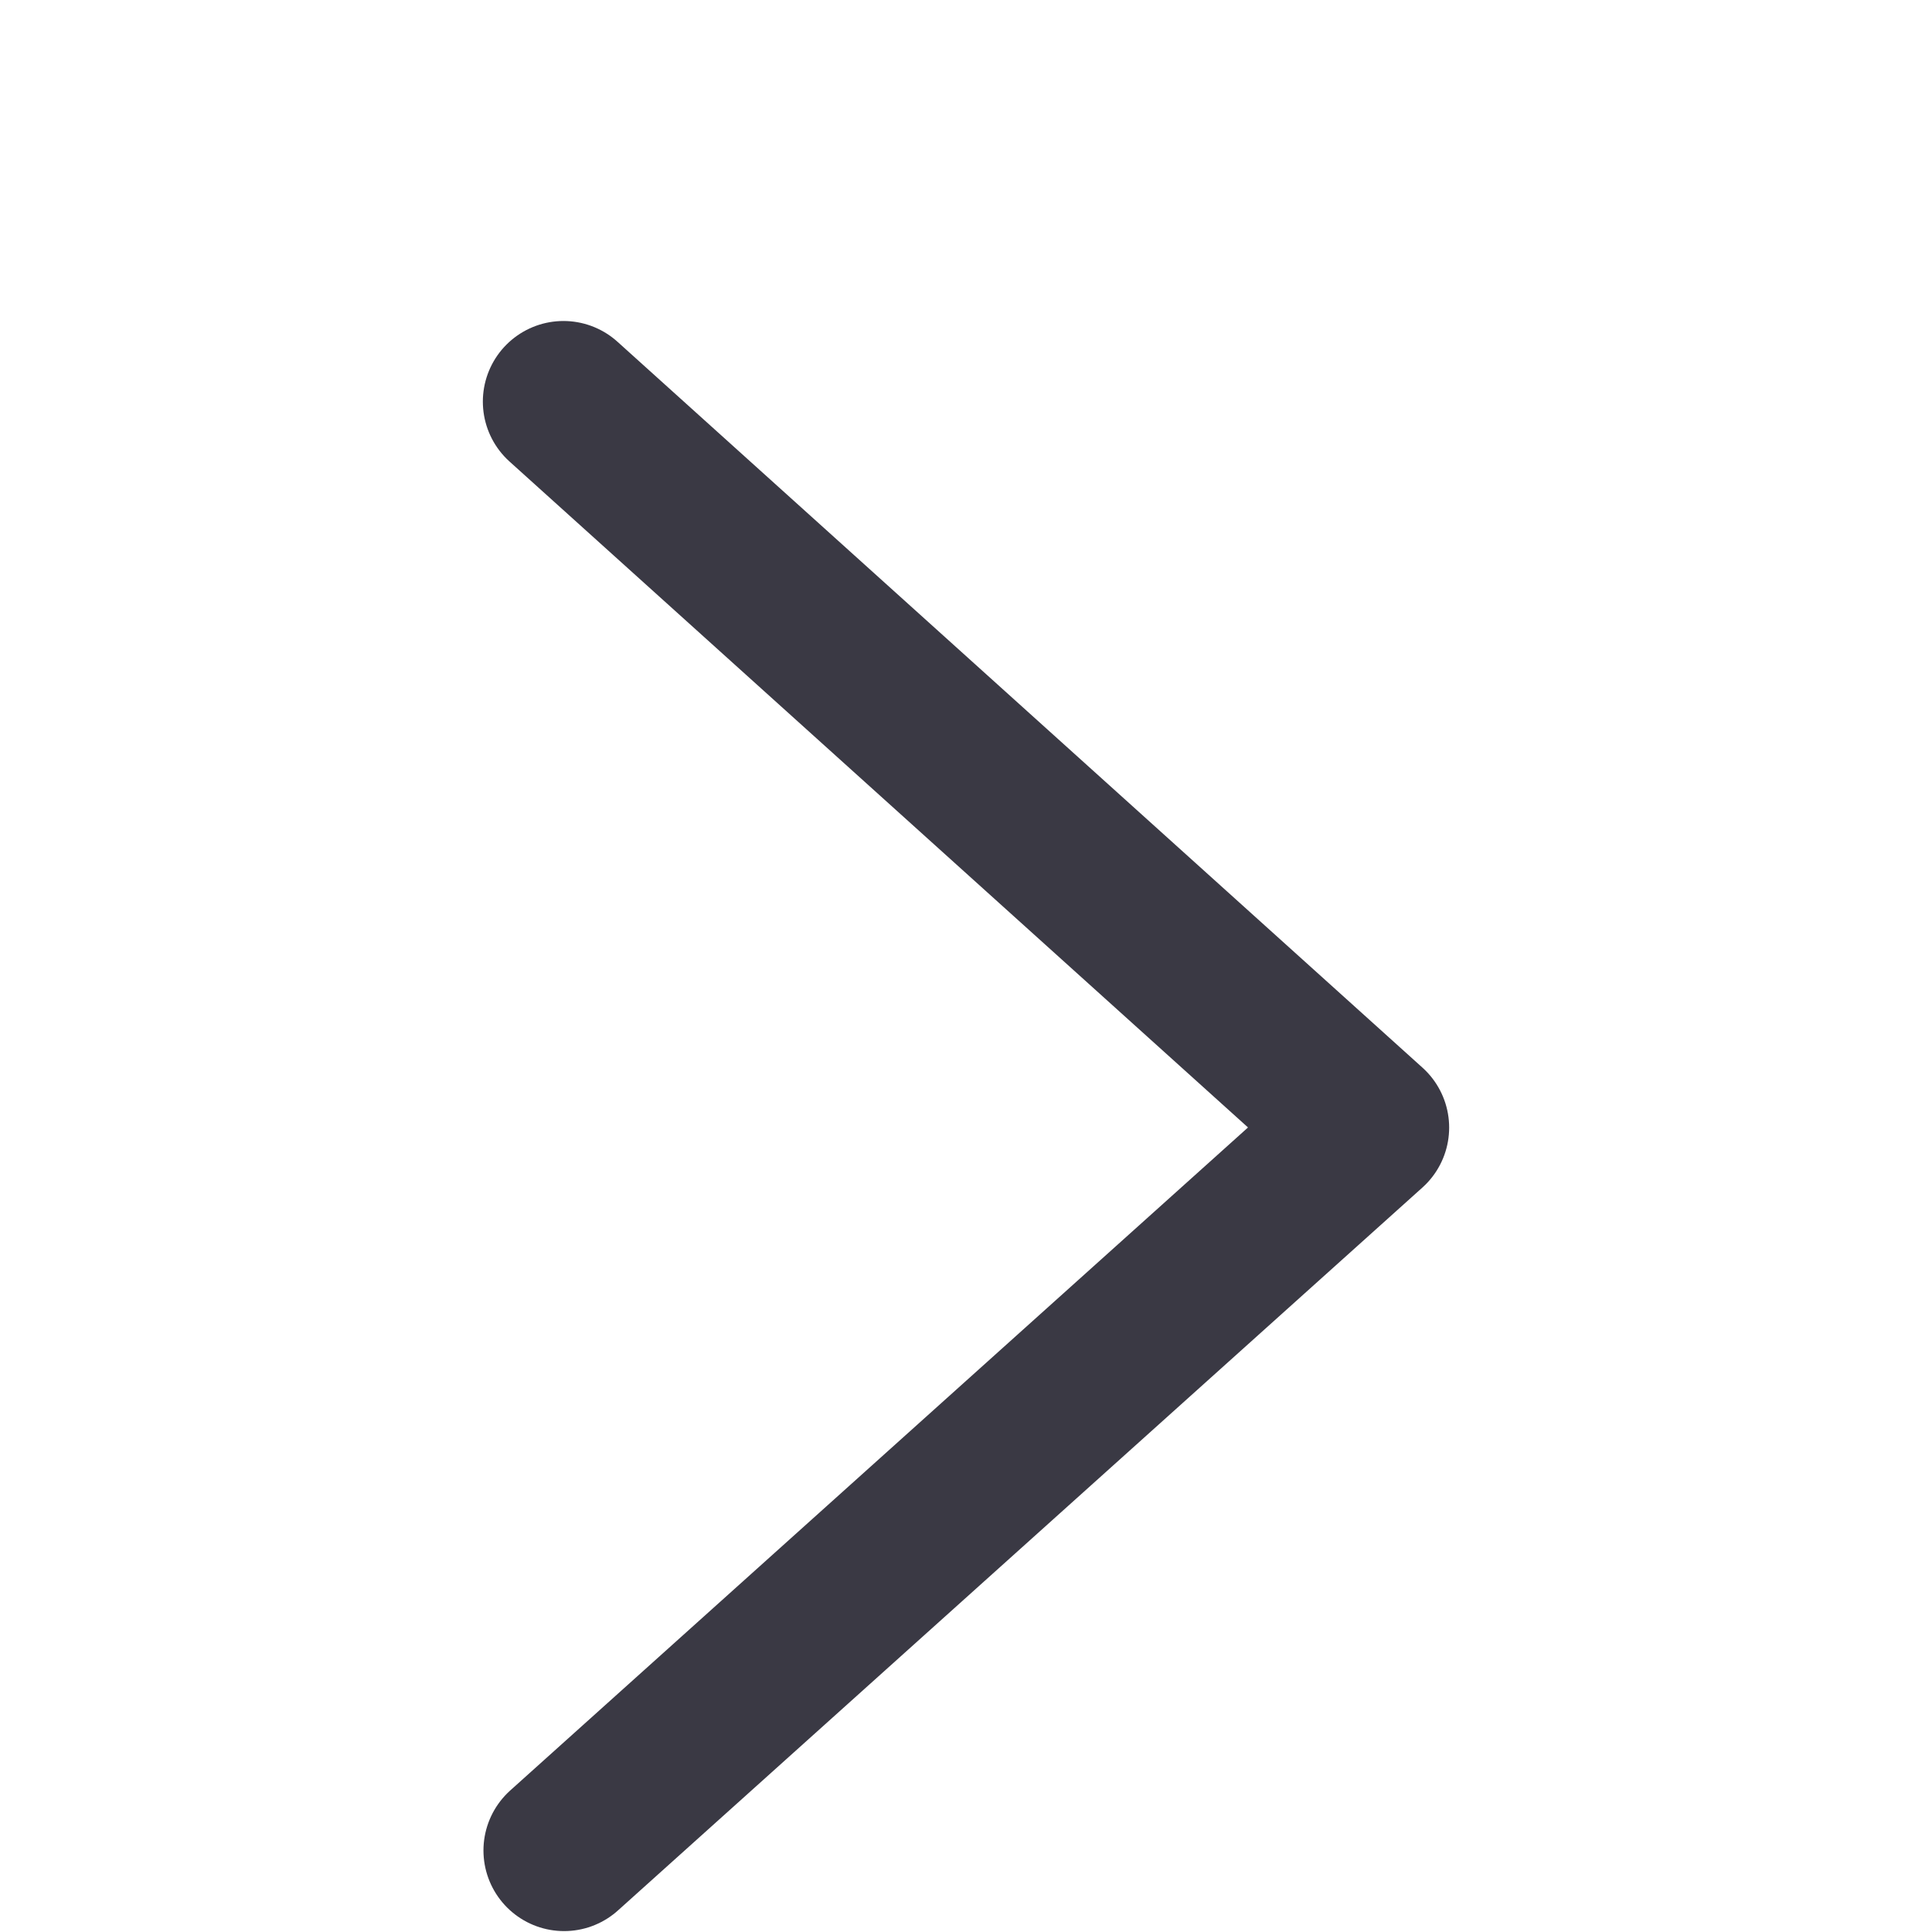
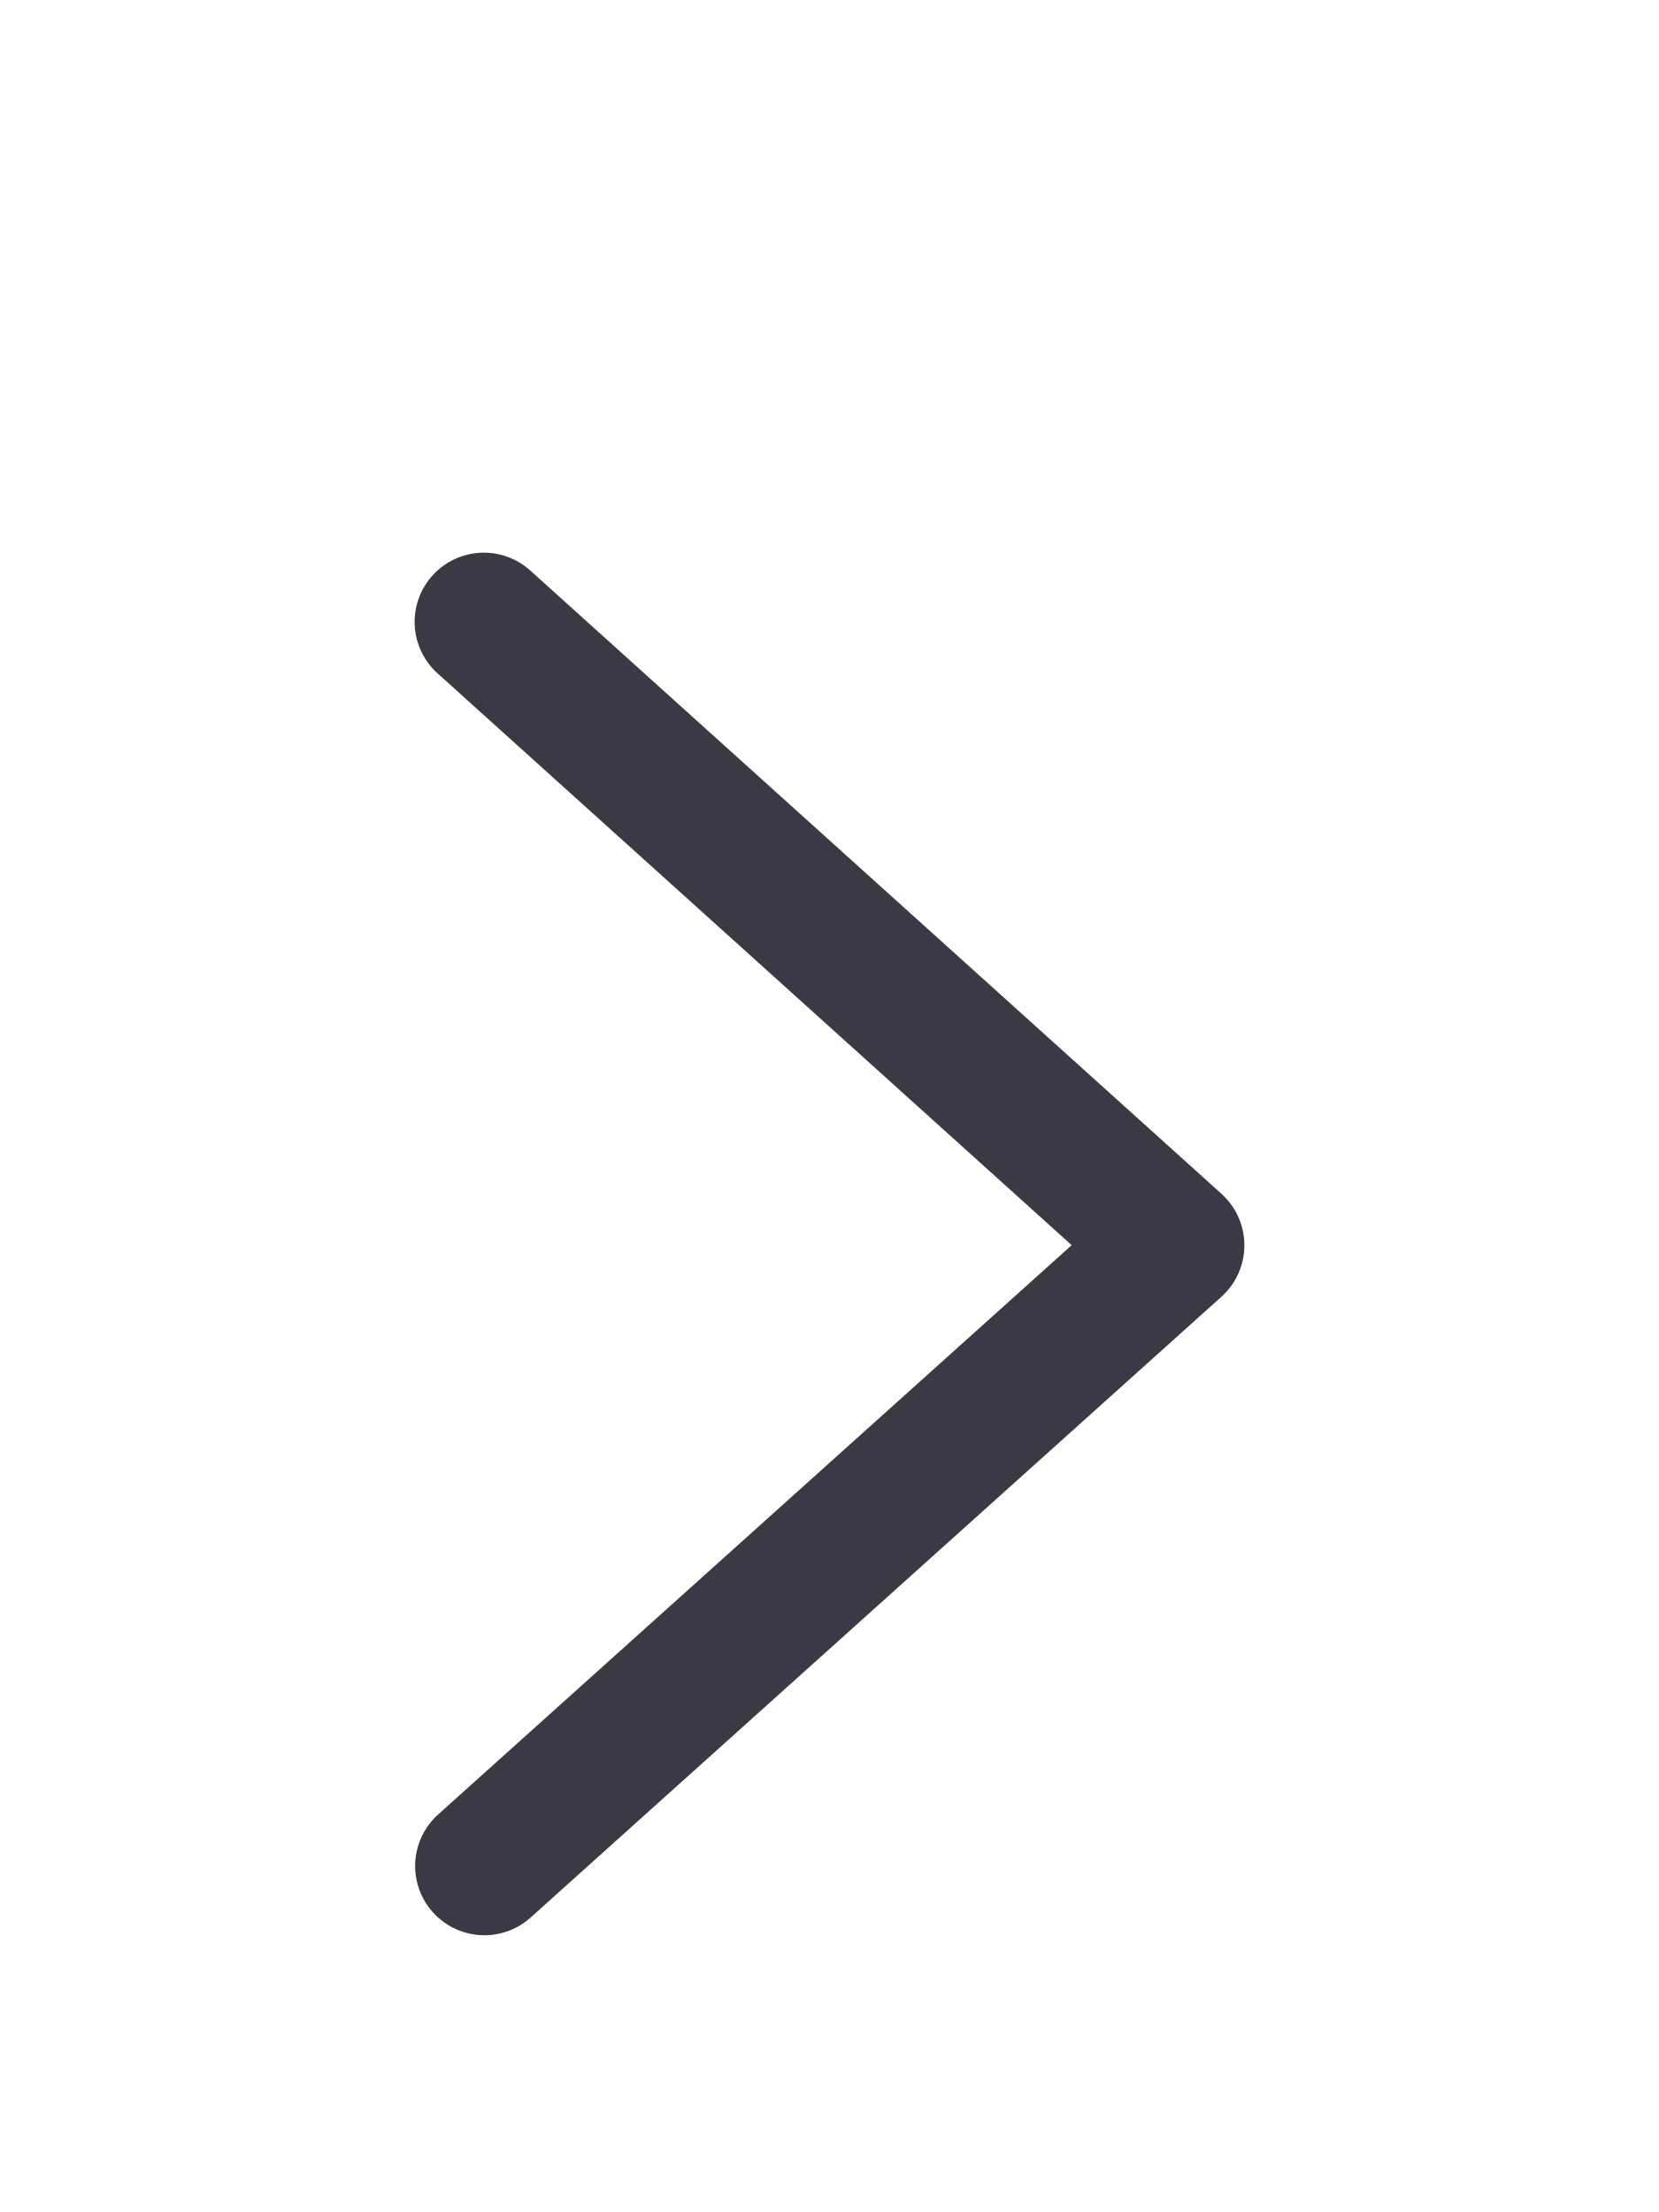
- <svg xmlns="http://www.w3.org/2000/svg" width="12" height="12" version="1.1" viewBox="0 0 3.175 3.175">
+ <svg xmlns="http://www.w3.org/2000/svg" width="12" height="16" version="1.1" viewBox="0 0 3.175 4.233">
  <g transform="translate(0 -292.77)">
-     <path d="m0.926 293.43 1.323 1.193-1.322 1.188" fill="none" stroke="#3a3944" stroke-linecap="round" stroke-linejoin="round" stroke-width=".265" />
+     <path d="m0.926 293.96 1.323 1.193-1.322 1.188" fill="none" stroke="#3a3944" stroke-linecap="round" stroke-linejoin="round" stroke-width=".265" />
  </g>
</svg>
